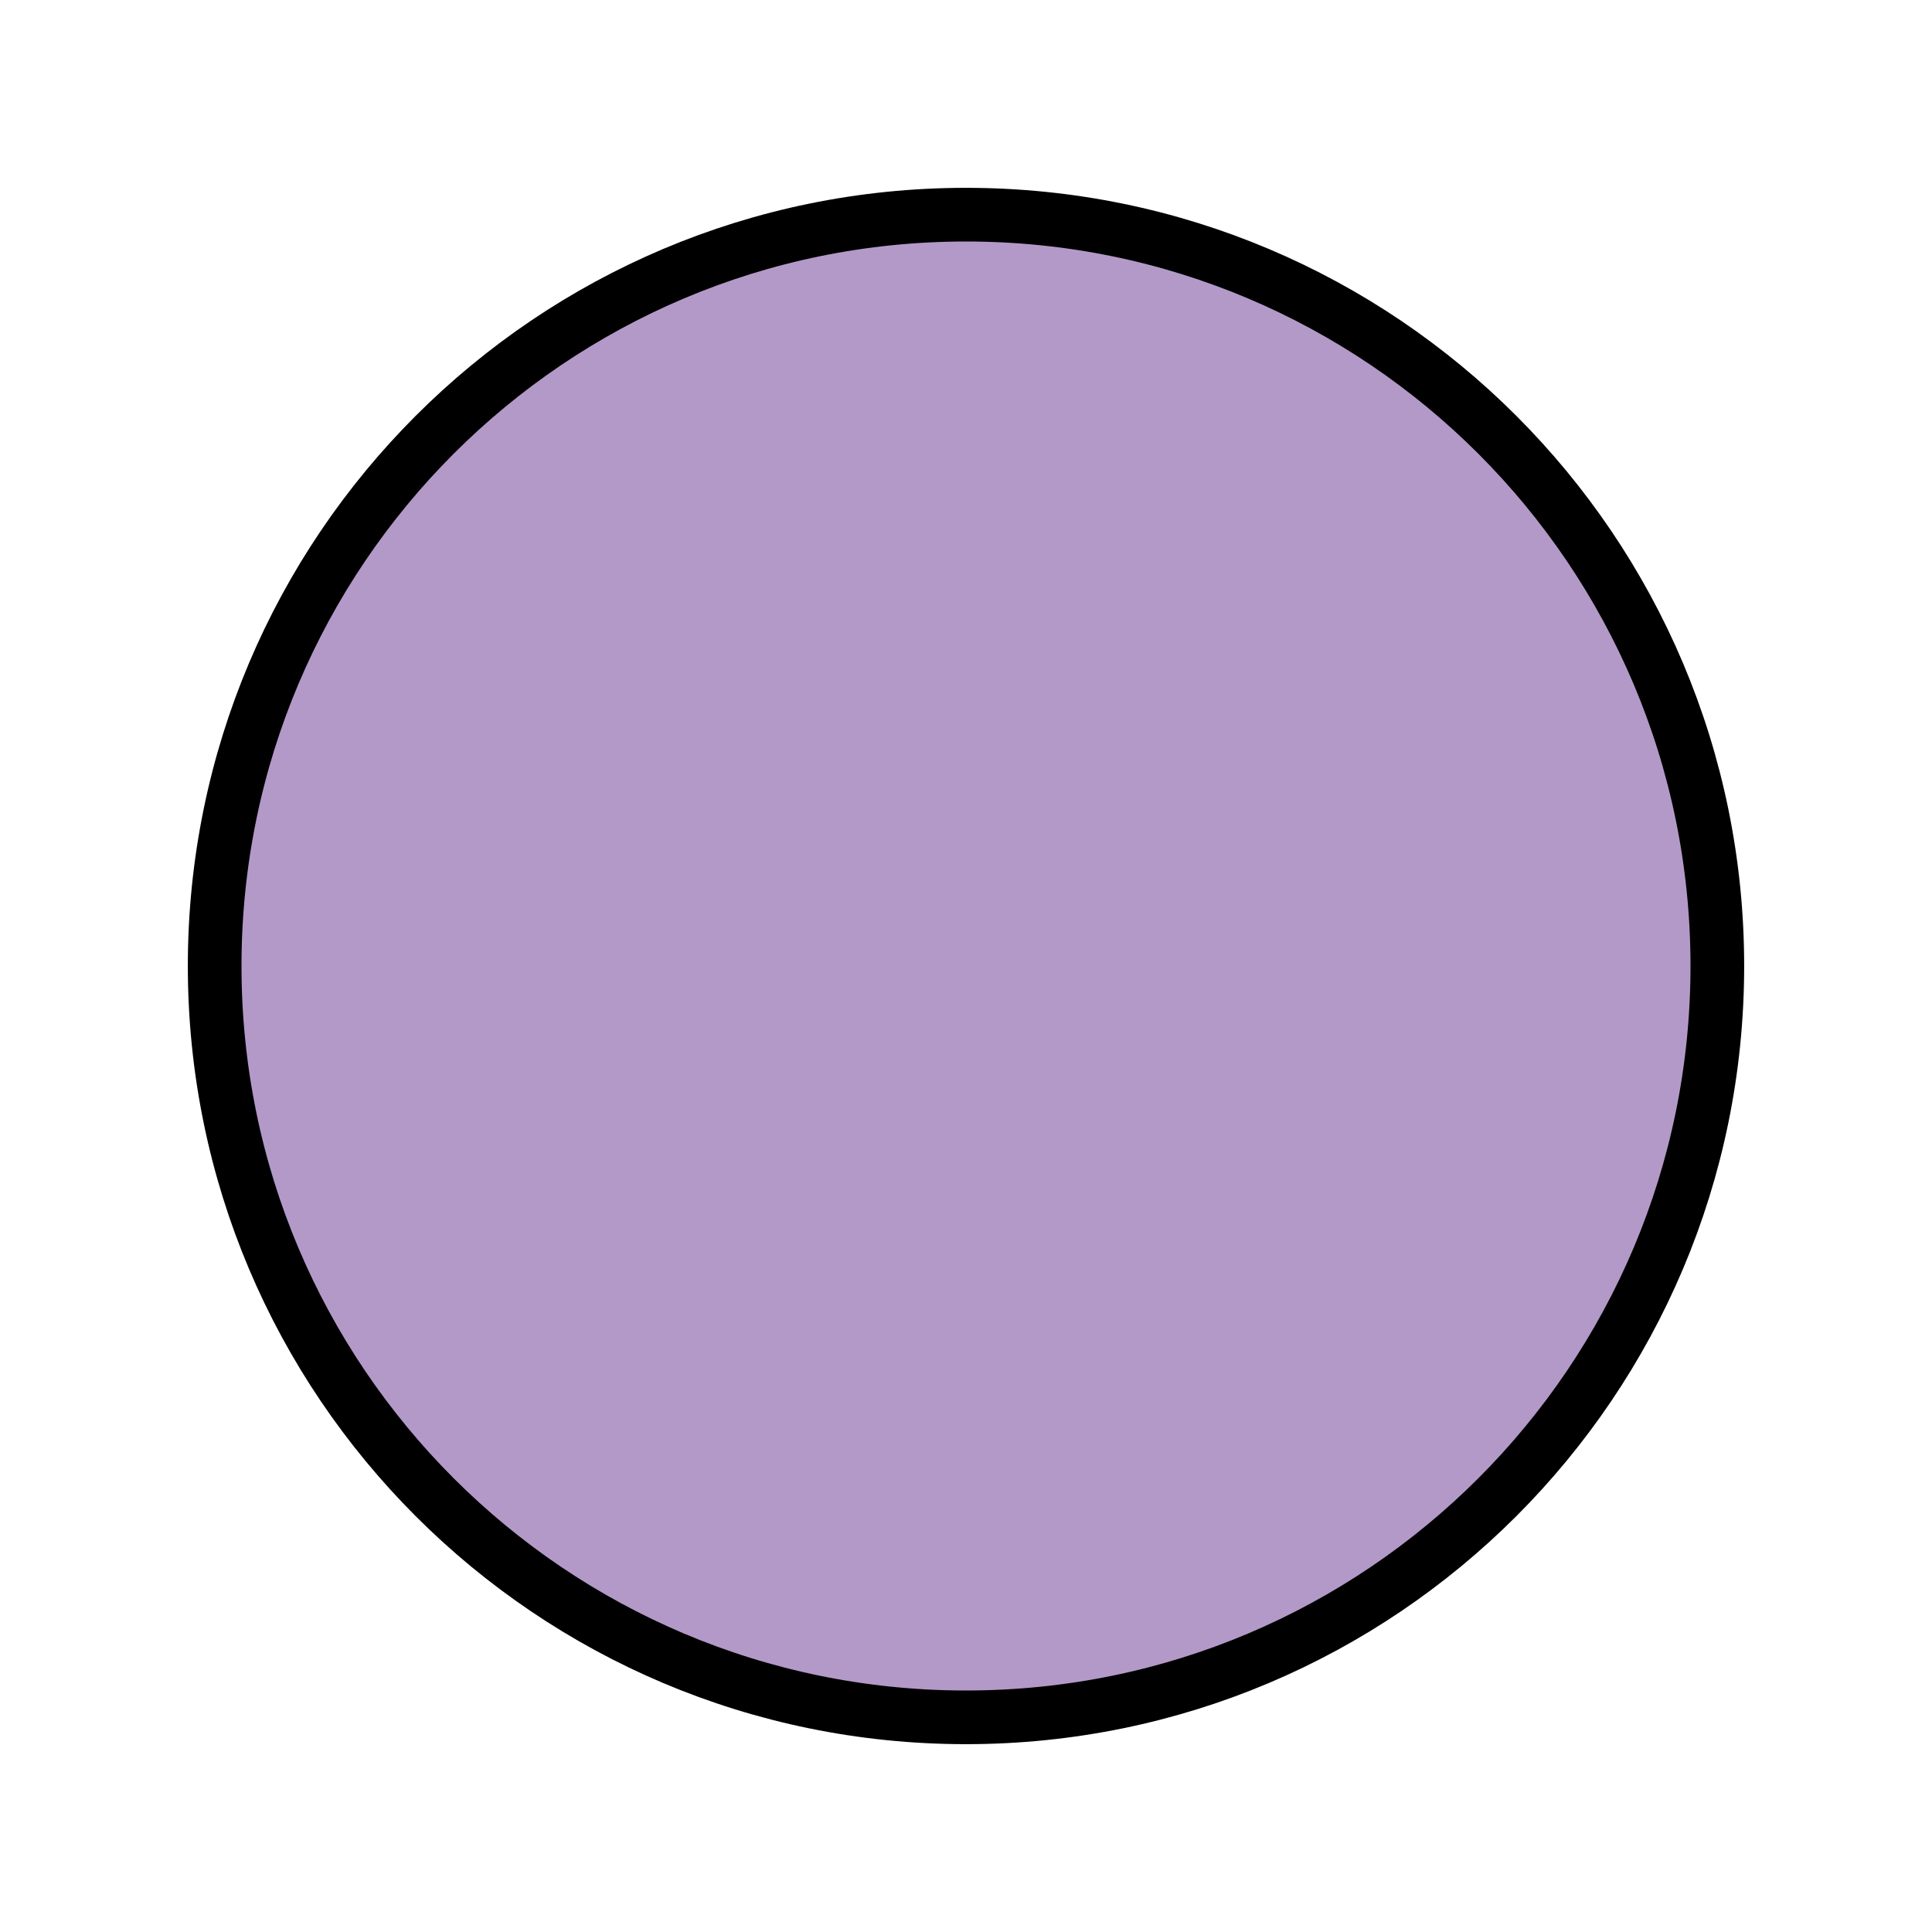
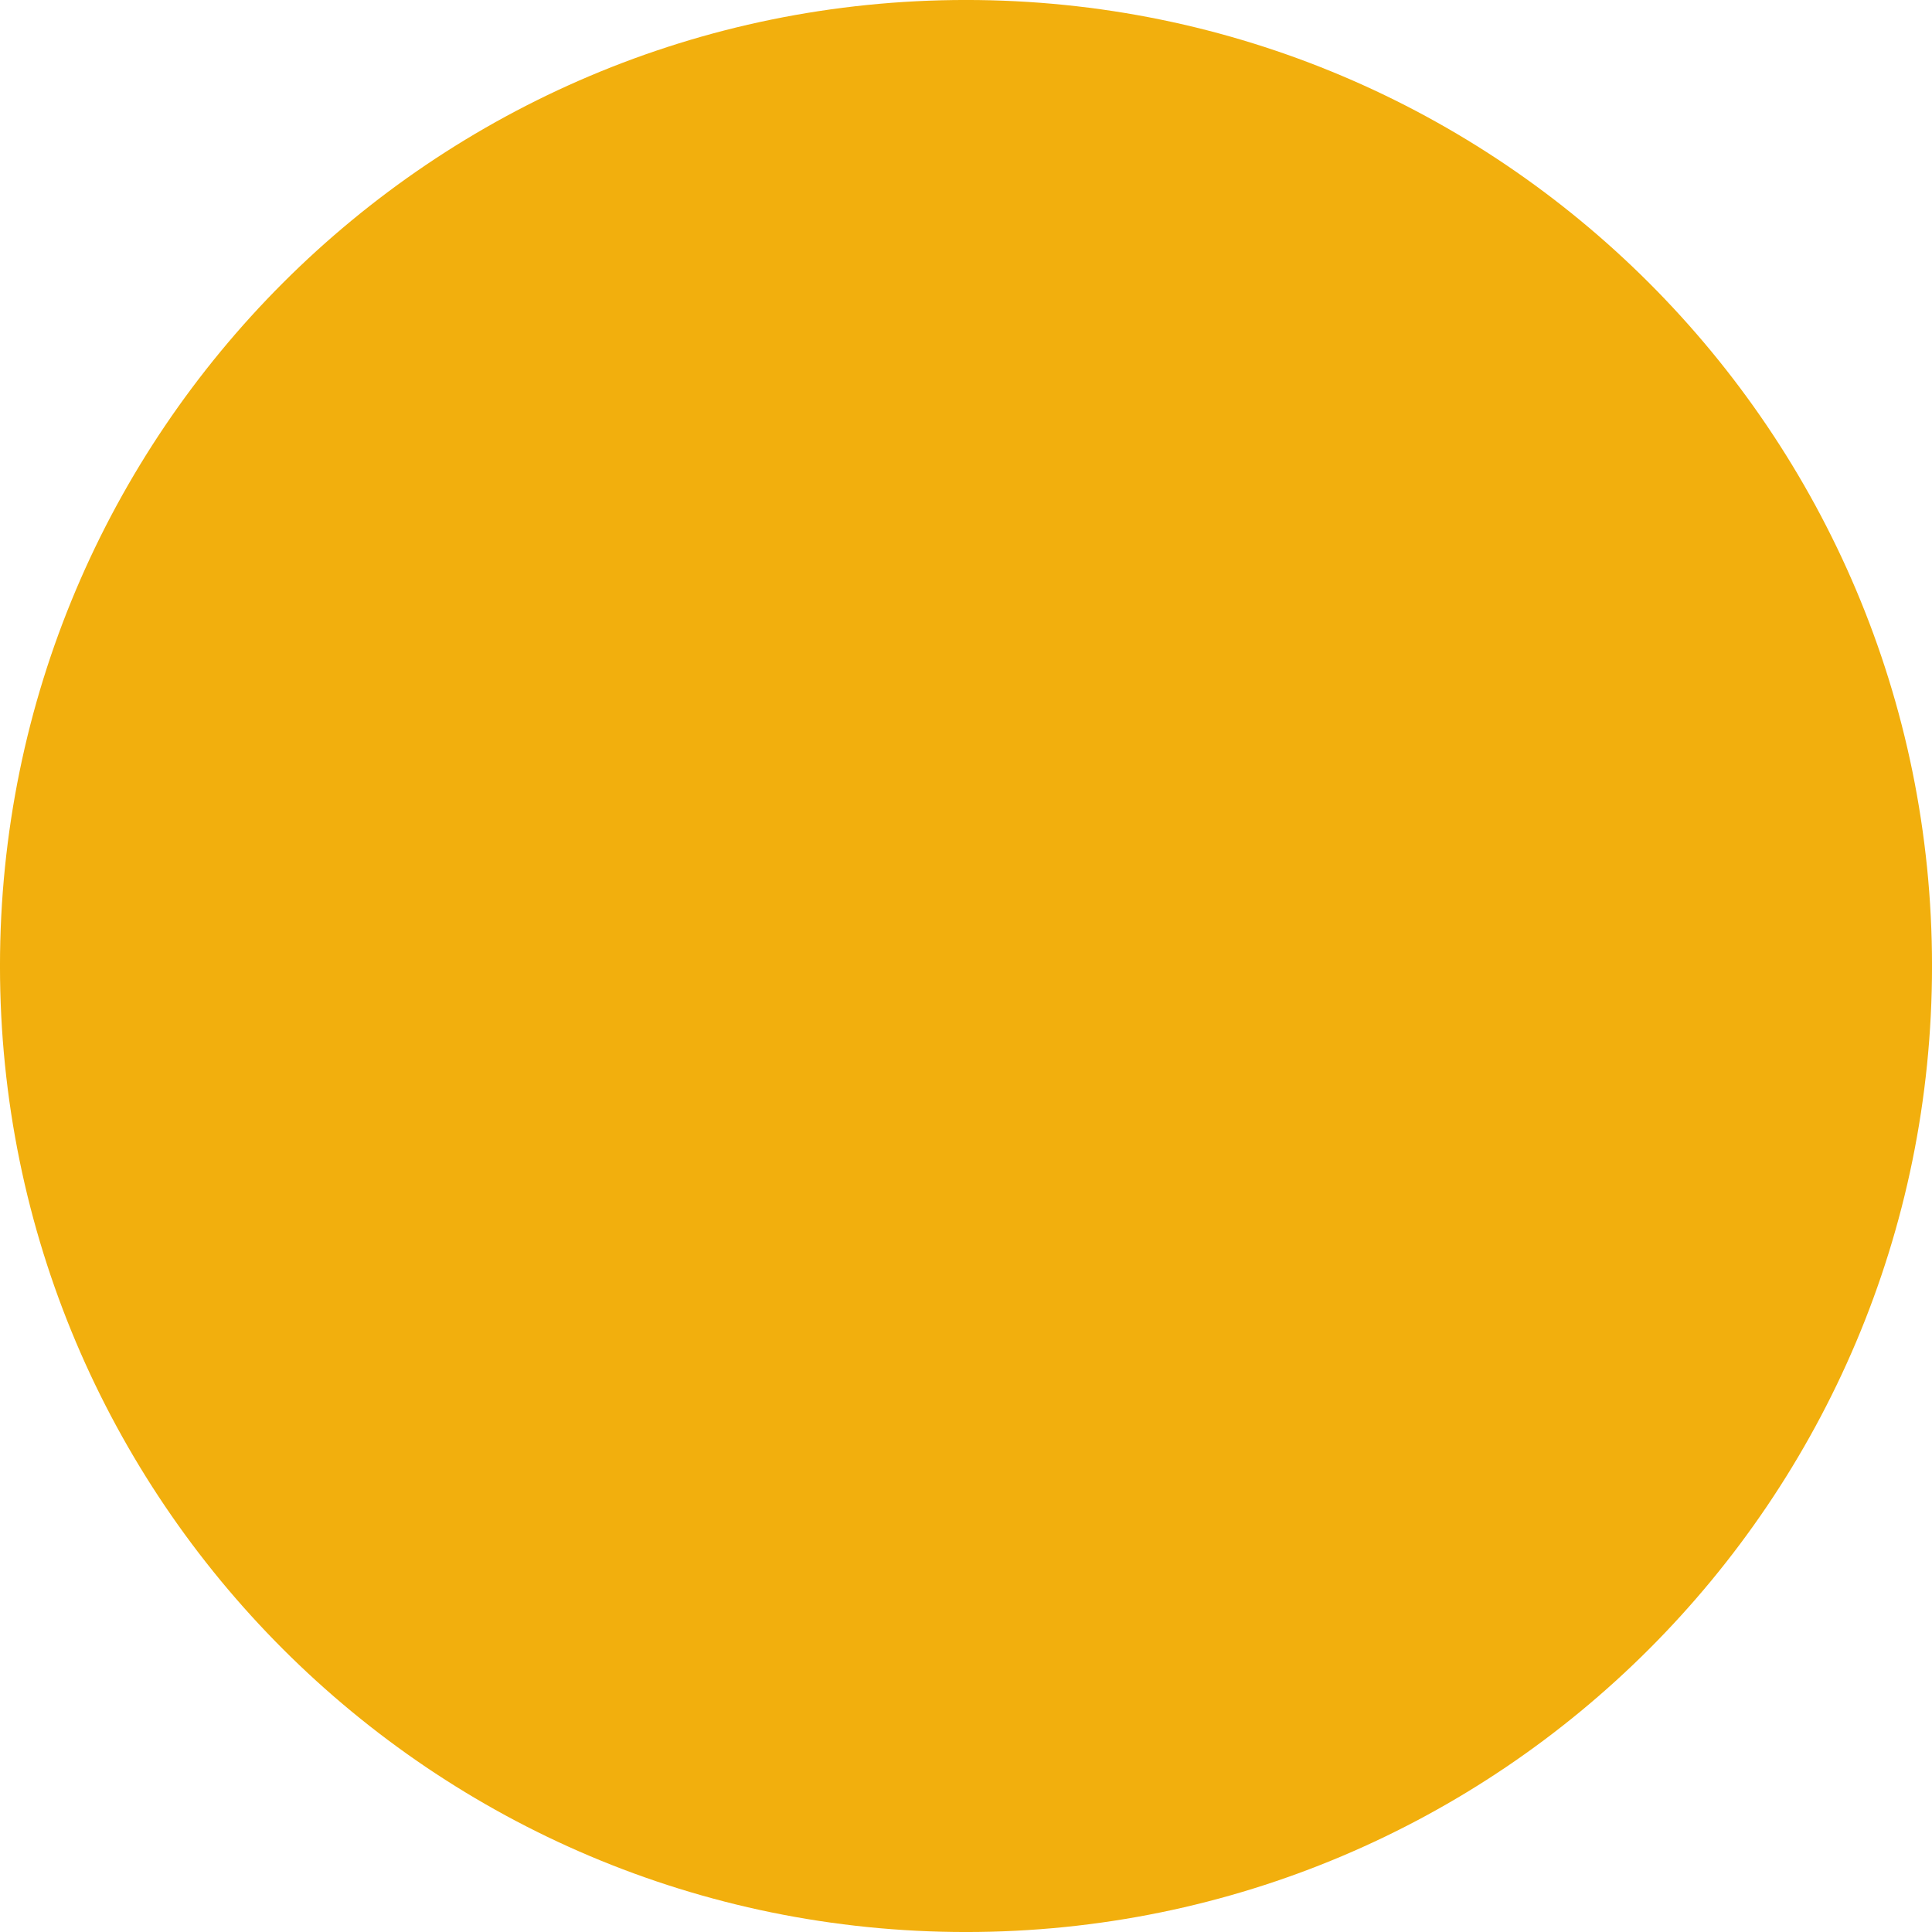
- <svg xmlns="http://www.w3.org/2000/svg" id="emoji" viewBox="0 0 72 72">
-   <g id="color">
-     <circle cx="36" cy="36" r="28" fill="#b399c8" />
-   </g>
-   <g id="line">
-     <circle cx="36" cy="36" r="28" fill="none" stroke="#000" stroke-linejoin="round" stroke-width="2" />
+ <svg xmlns="http://www.w3.org/2000/svg" width="100%" height="100%" viewBox="0 0 128 128" version="1.1" xml:space="preserve" style="fill-rule:evenodd;clip-rule:evenodd;stroke-linejoin:round;stroke-miterlimit:2;">
+   <g transform="matrix(2.83807,0,0,2.83807,-144.839,-144.462)">
+     <circle cx="73.585" cy="73.452" r="22.551" style="fill:rgb(242,175,13);" />
  </g>
</svg>
